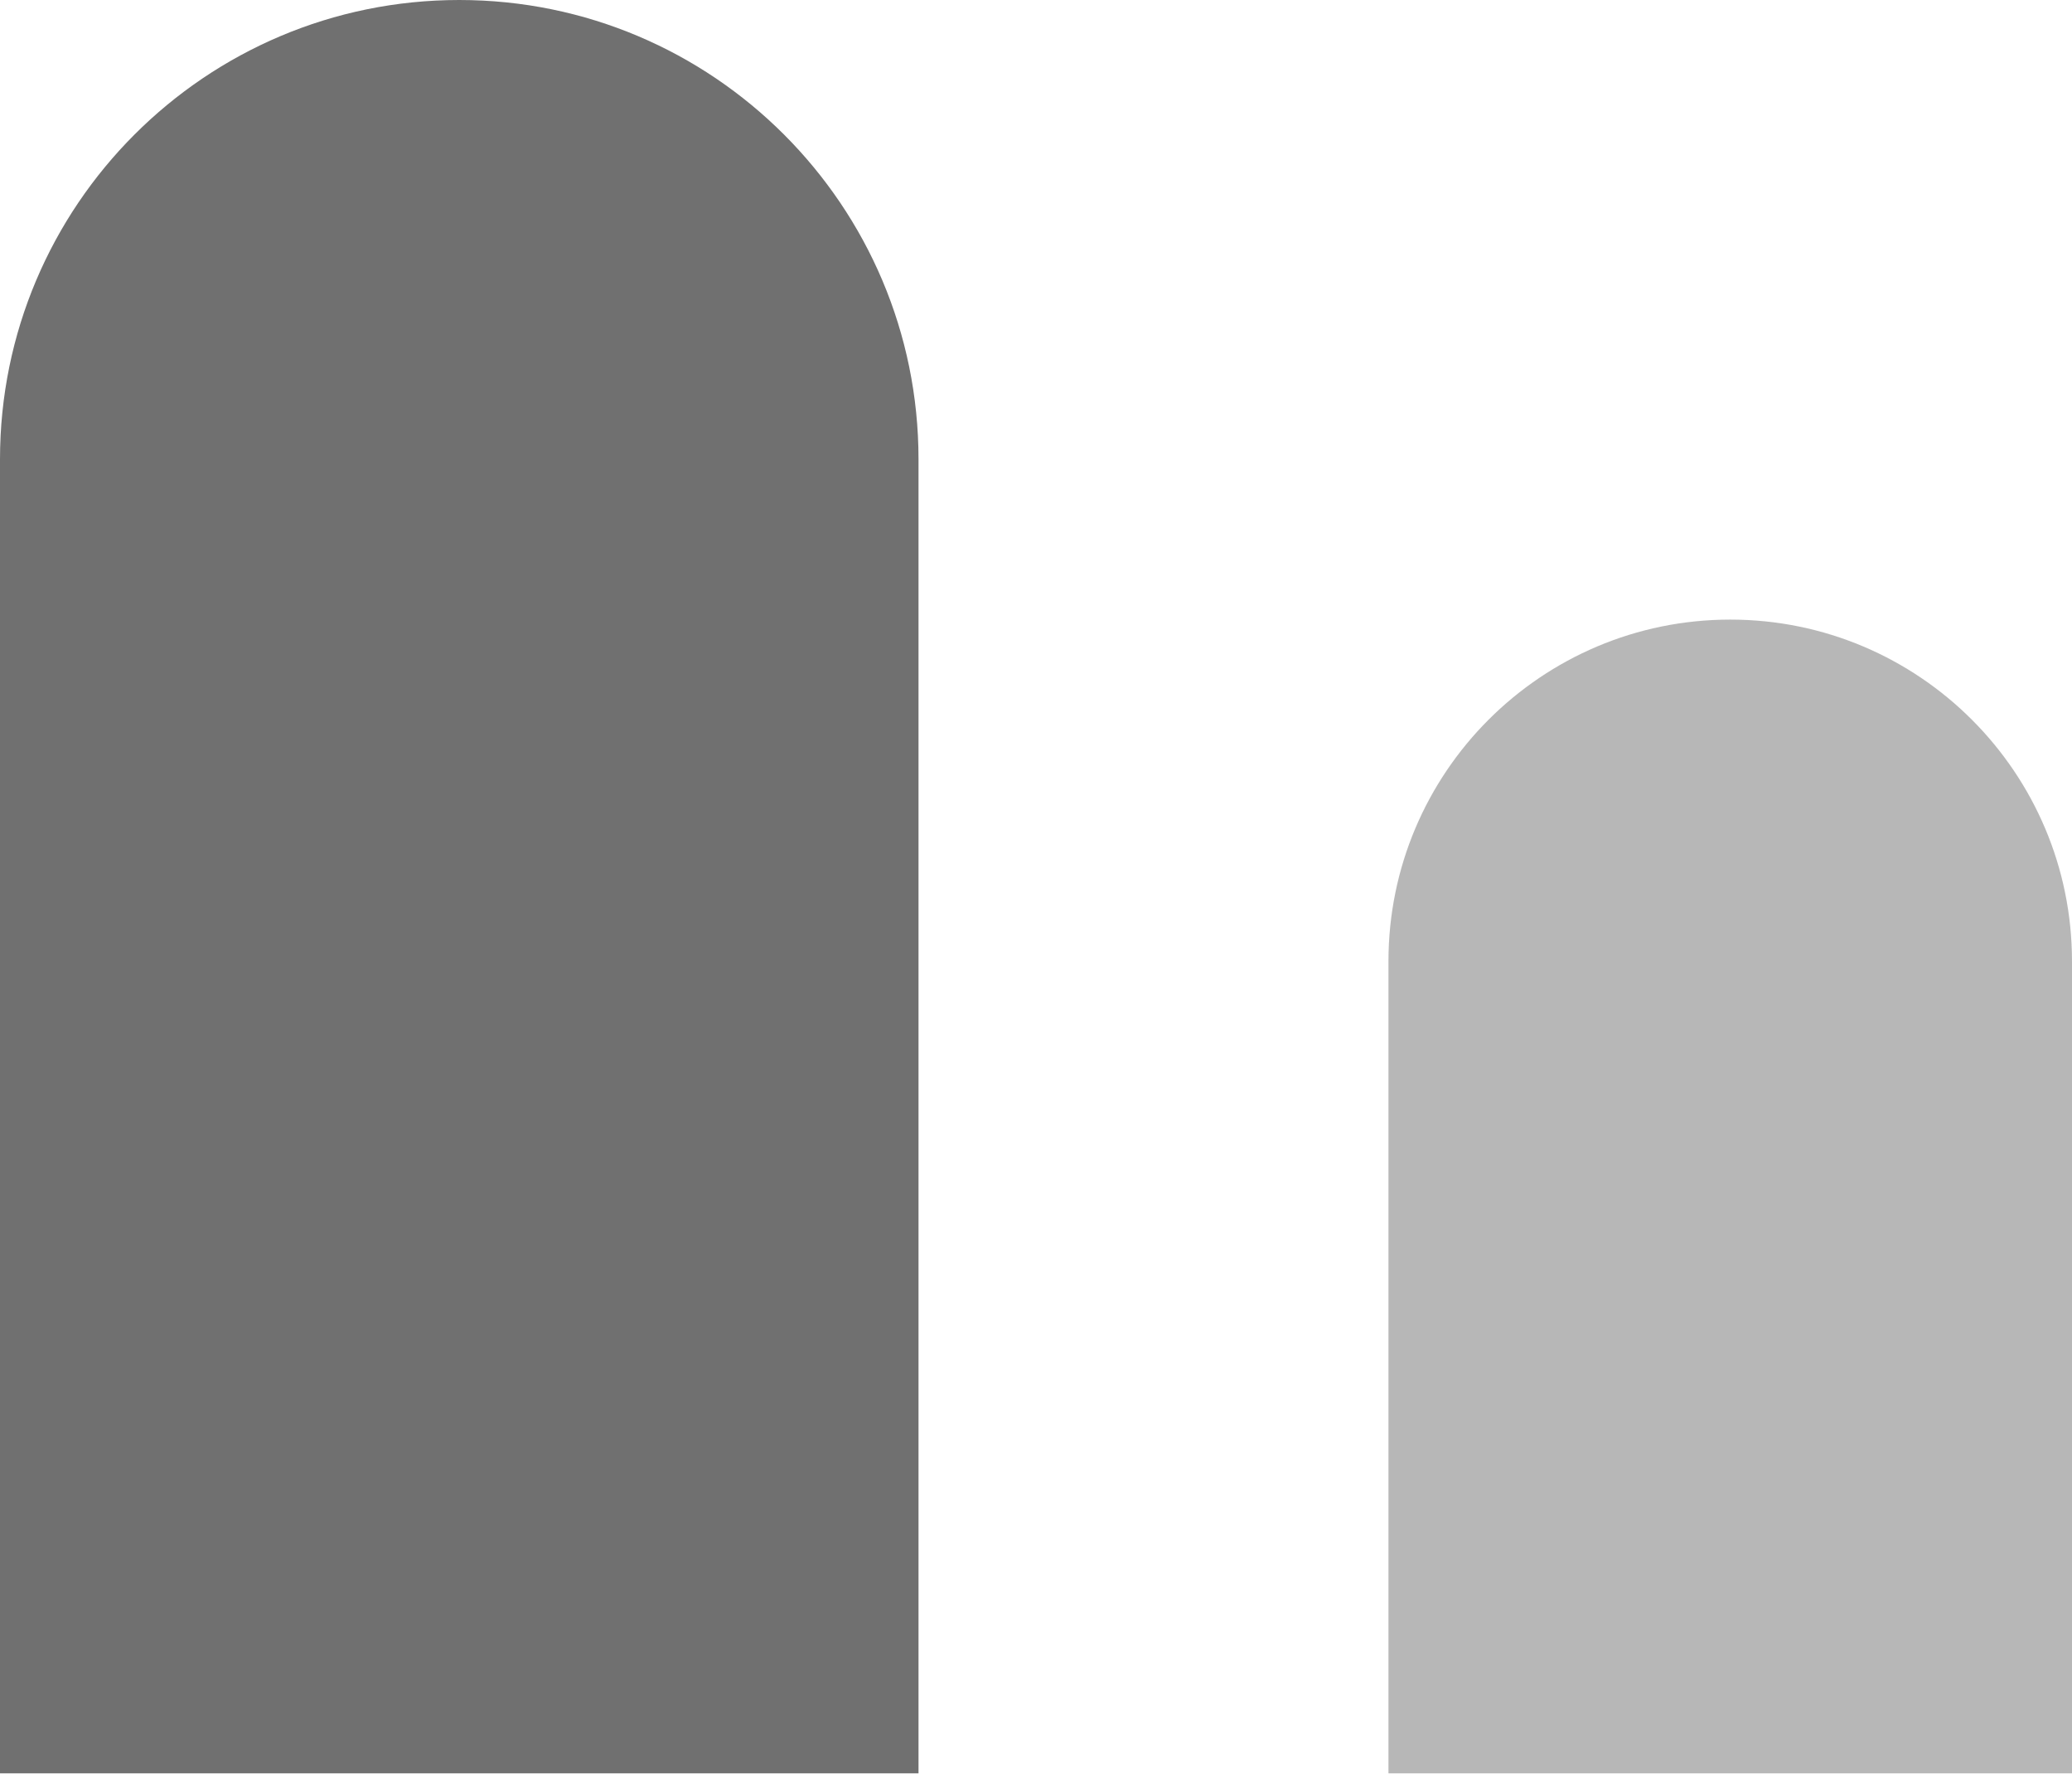
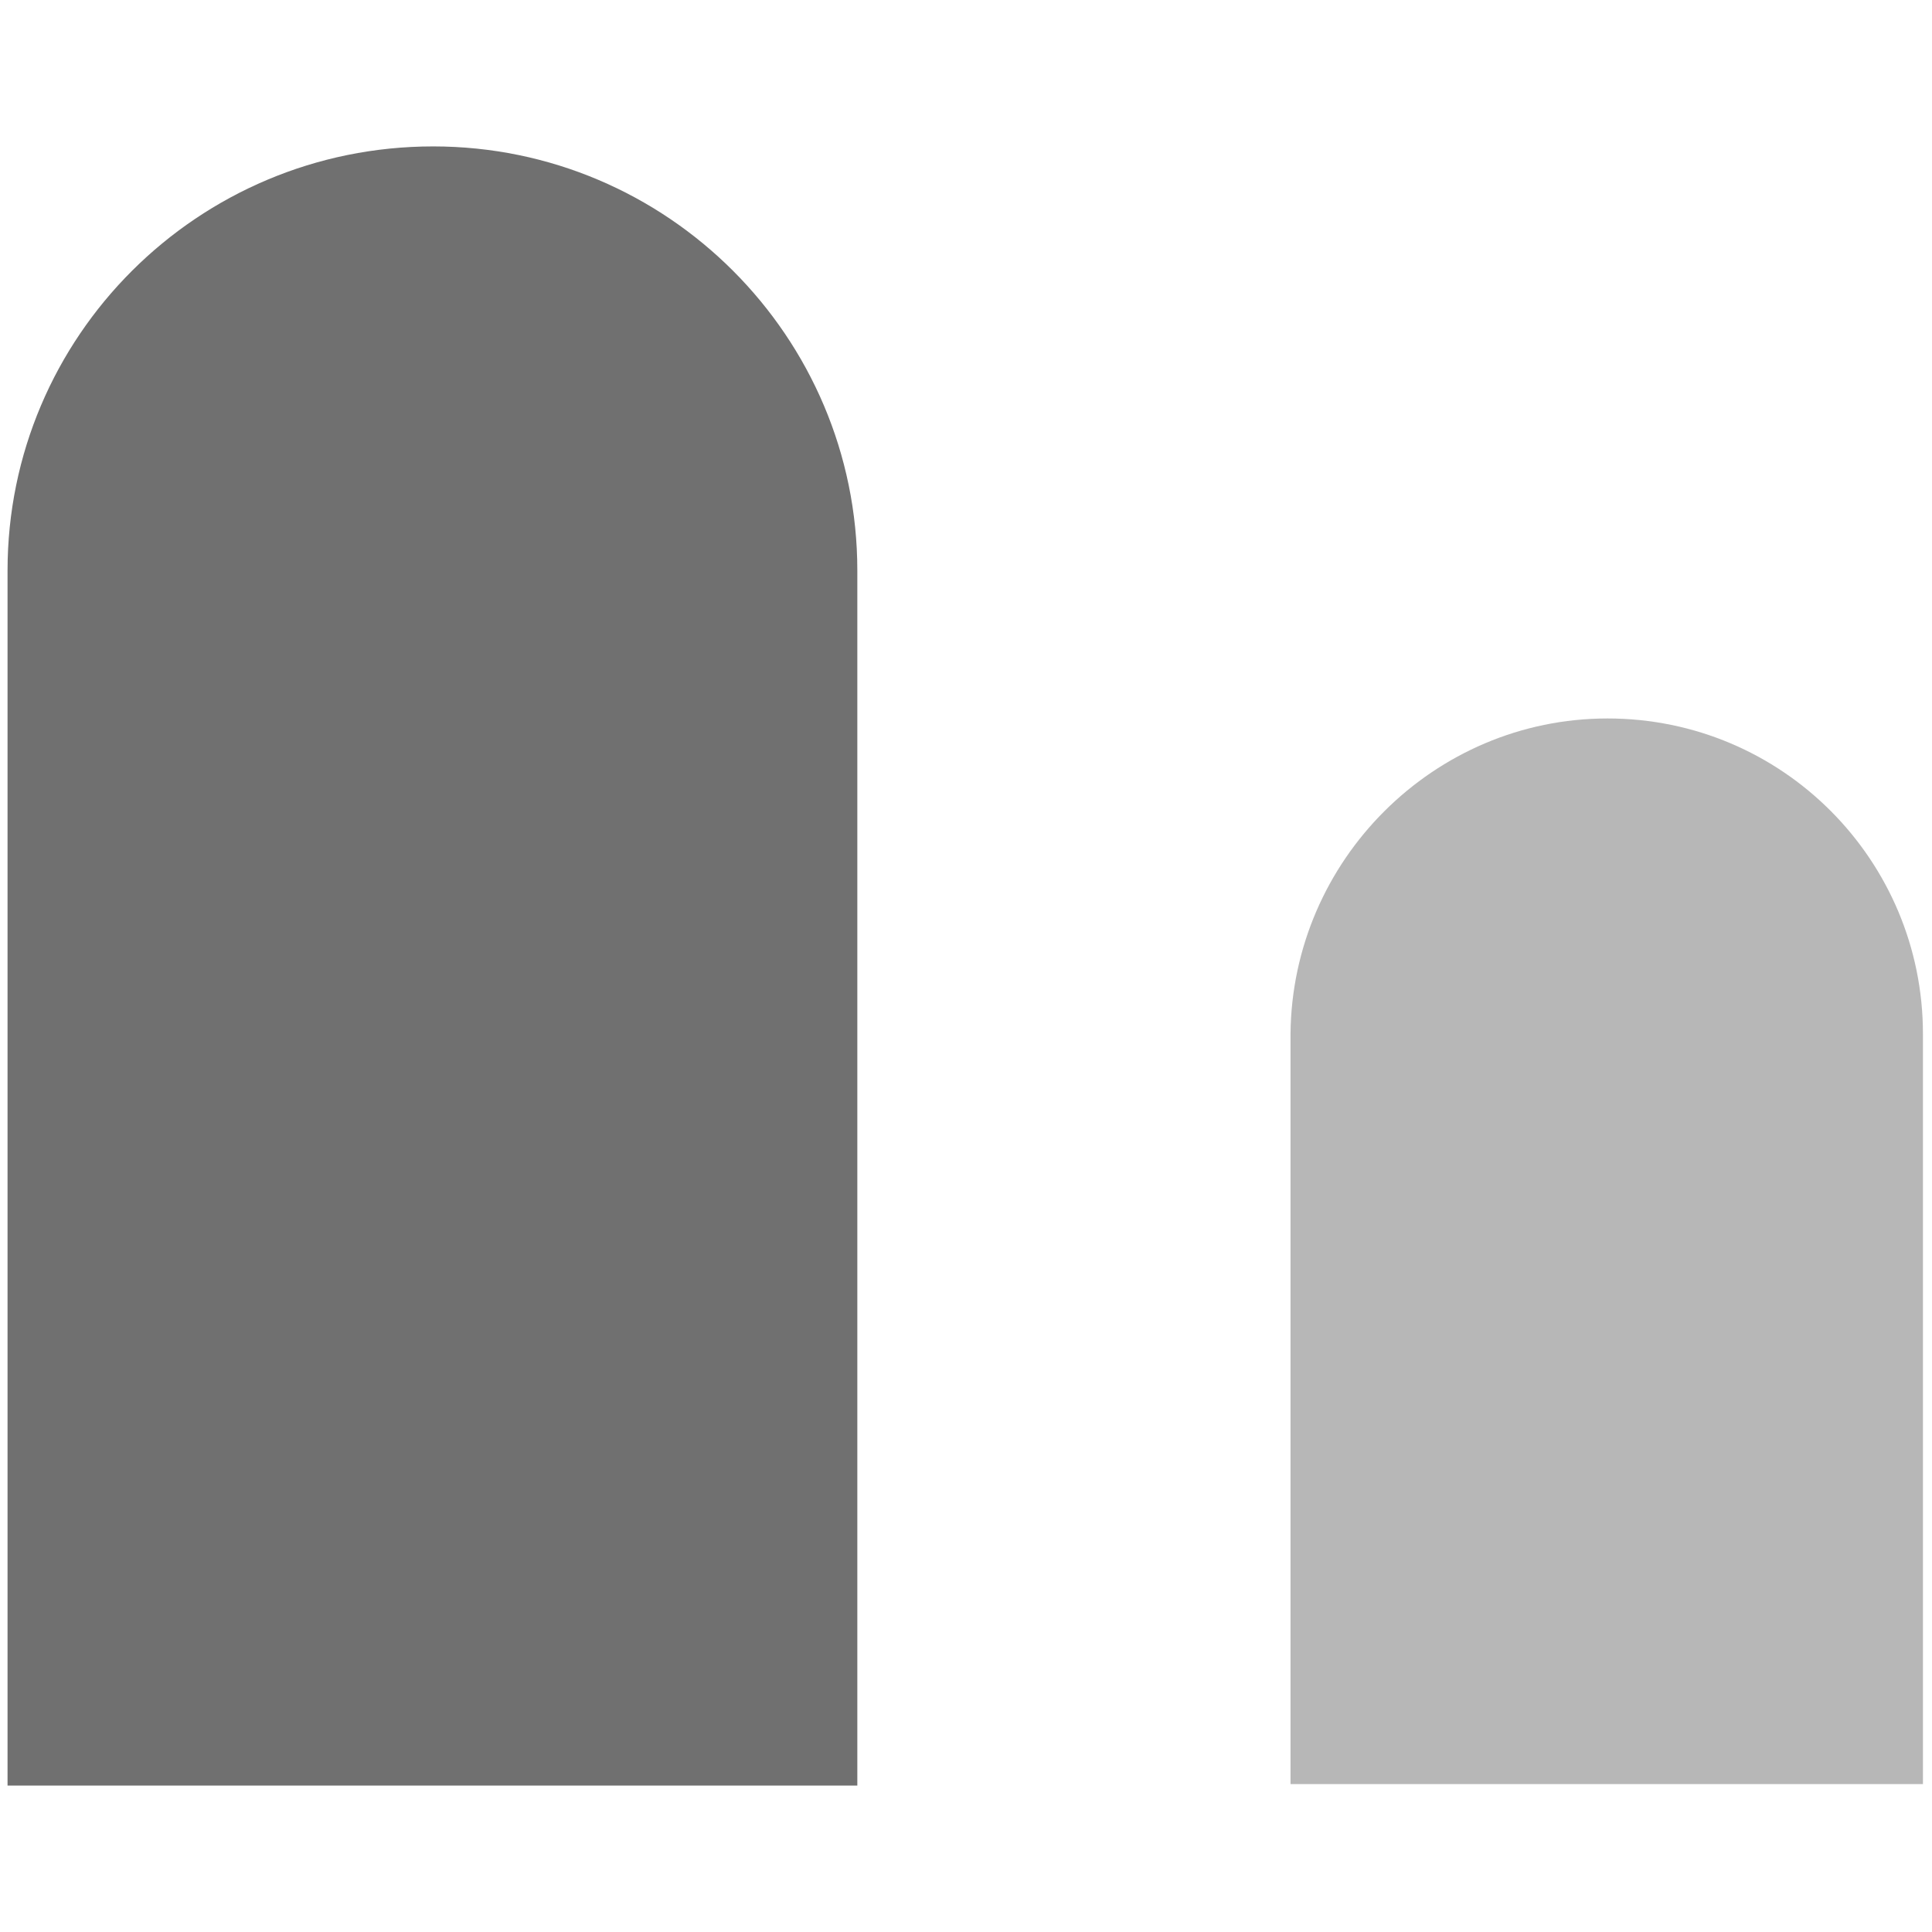
- <svg xmlns="http://www.w3.org/2000/svg" width="97" height="83" viewBox="0 0 97 83">
+ <svg xmlns="http://www.w3.org/2000/svg" version="1.1" id="Layer_1" x="0px" y="0px" viewBox="0 0 128 128" style="enable-background:new 0 0 128 128;" xml:space="preserve">
+   <style type="text/css">
+ 	.st0{fill:#707070;}
+ 	.st1{opacity:0.5;fill:#707070;enable-background:new    ;}
+ </style>
  <g transform="translate(-5147 -1655)">
-     <path d="M21.5,0h0A21.5,21.5,0,0,1,43,21.5V83a0,0,0,0,1,0,0H0a0,0,0,0,1,0,0V21.5A21.5,21.5,0,0,1,21.5,0Z" transform="translate(5147 1655)" fill="#707070" />
-     <path d="M16,0h0A16,16,0,0,1,32,16V54a0,0,0,0,1,0,0H0a0,0,0,0,1,0,0V16A16,16,0,0,1,16,0Z" transform="translate(5212 1684)" fill="#707070" opacity="0.5" />
+     <path class="st0" d="M5175.7,1664.7L5175.7,1664.7c15.5,0,28.1,12.6,28.1,28.1v80.5l0,0h-56.3l0,0v-80.5   C5147.5,1677.3,5160.1,1664.7,5175.7,1664.7z" />
+     <path class="st1" d="M5253.5,1702.6L5253.5,1702.6c11.6,0,20.9,9.4,20.9,20.9v49.7l0,0h-41.9l0,0v-49.7   C5232.6,1712,5242,1702.6,5253.5,1702.6z" />
  </g>
</svg>
